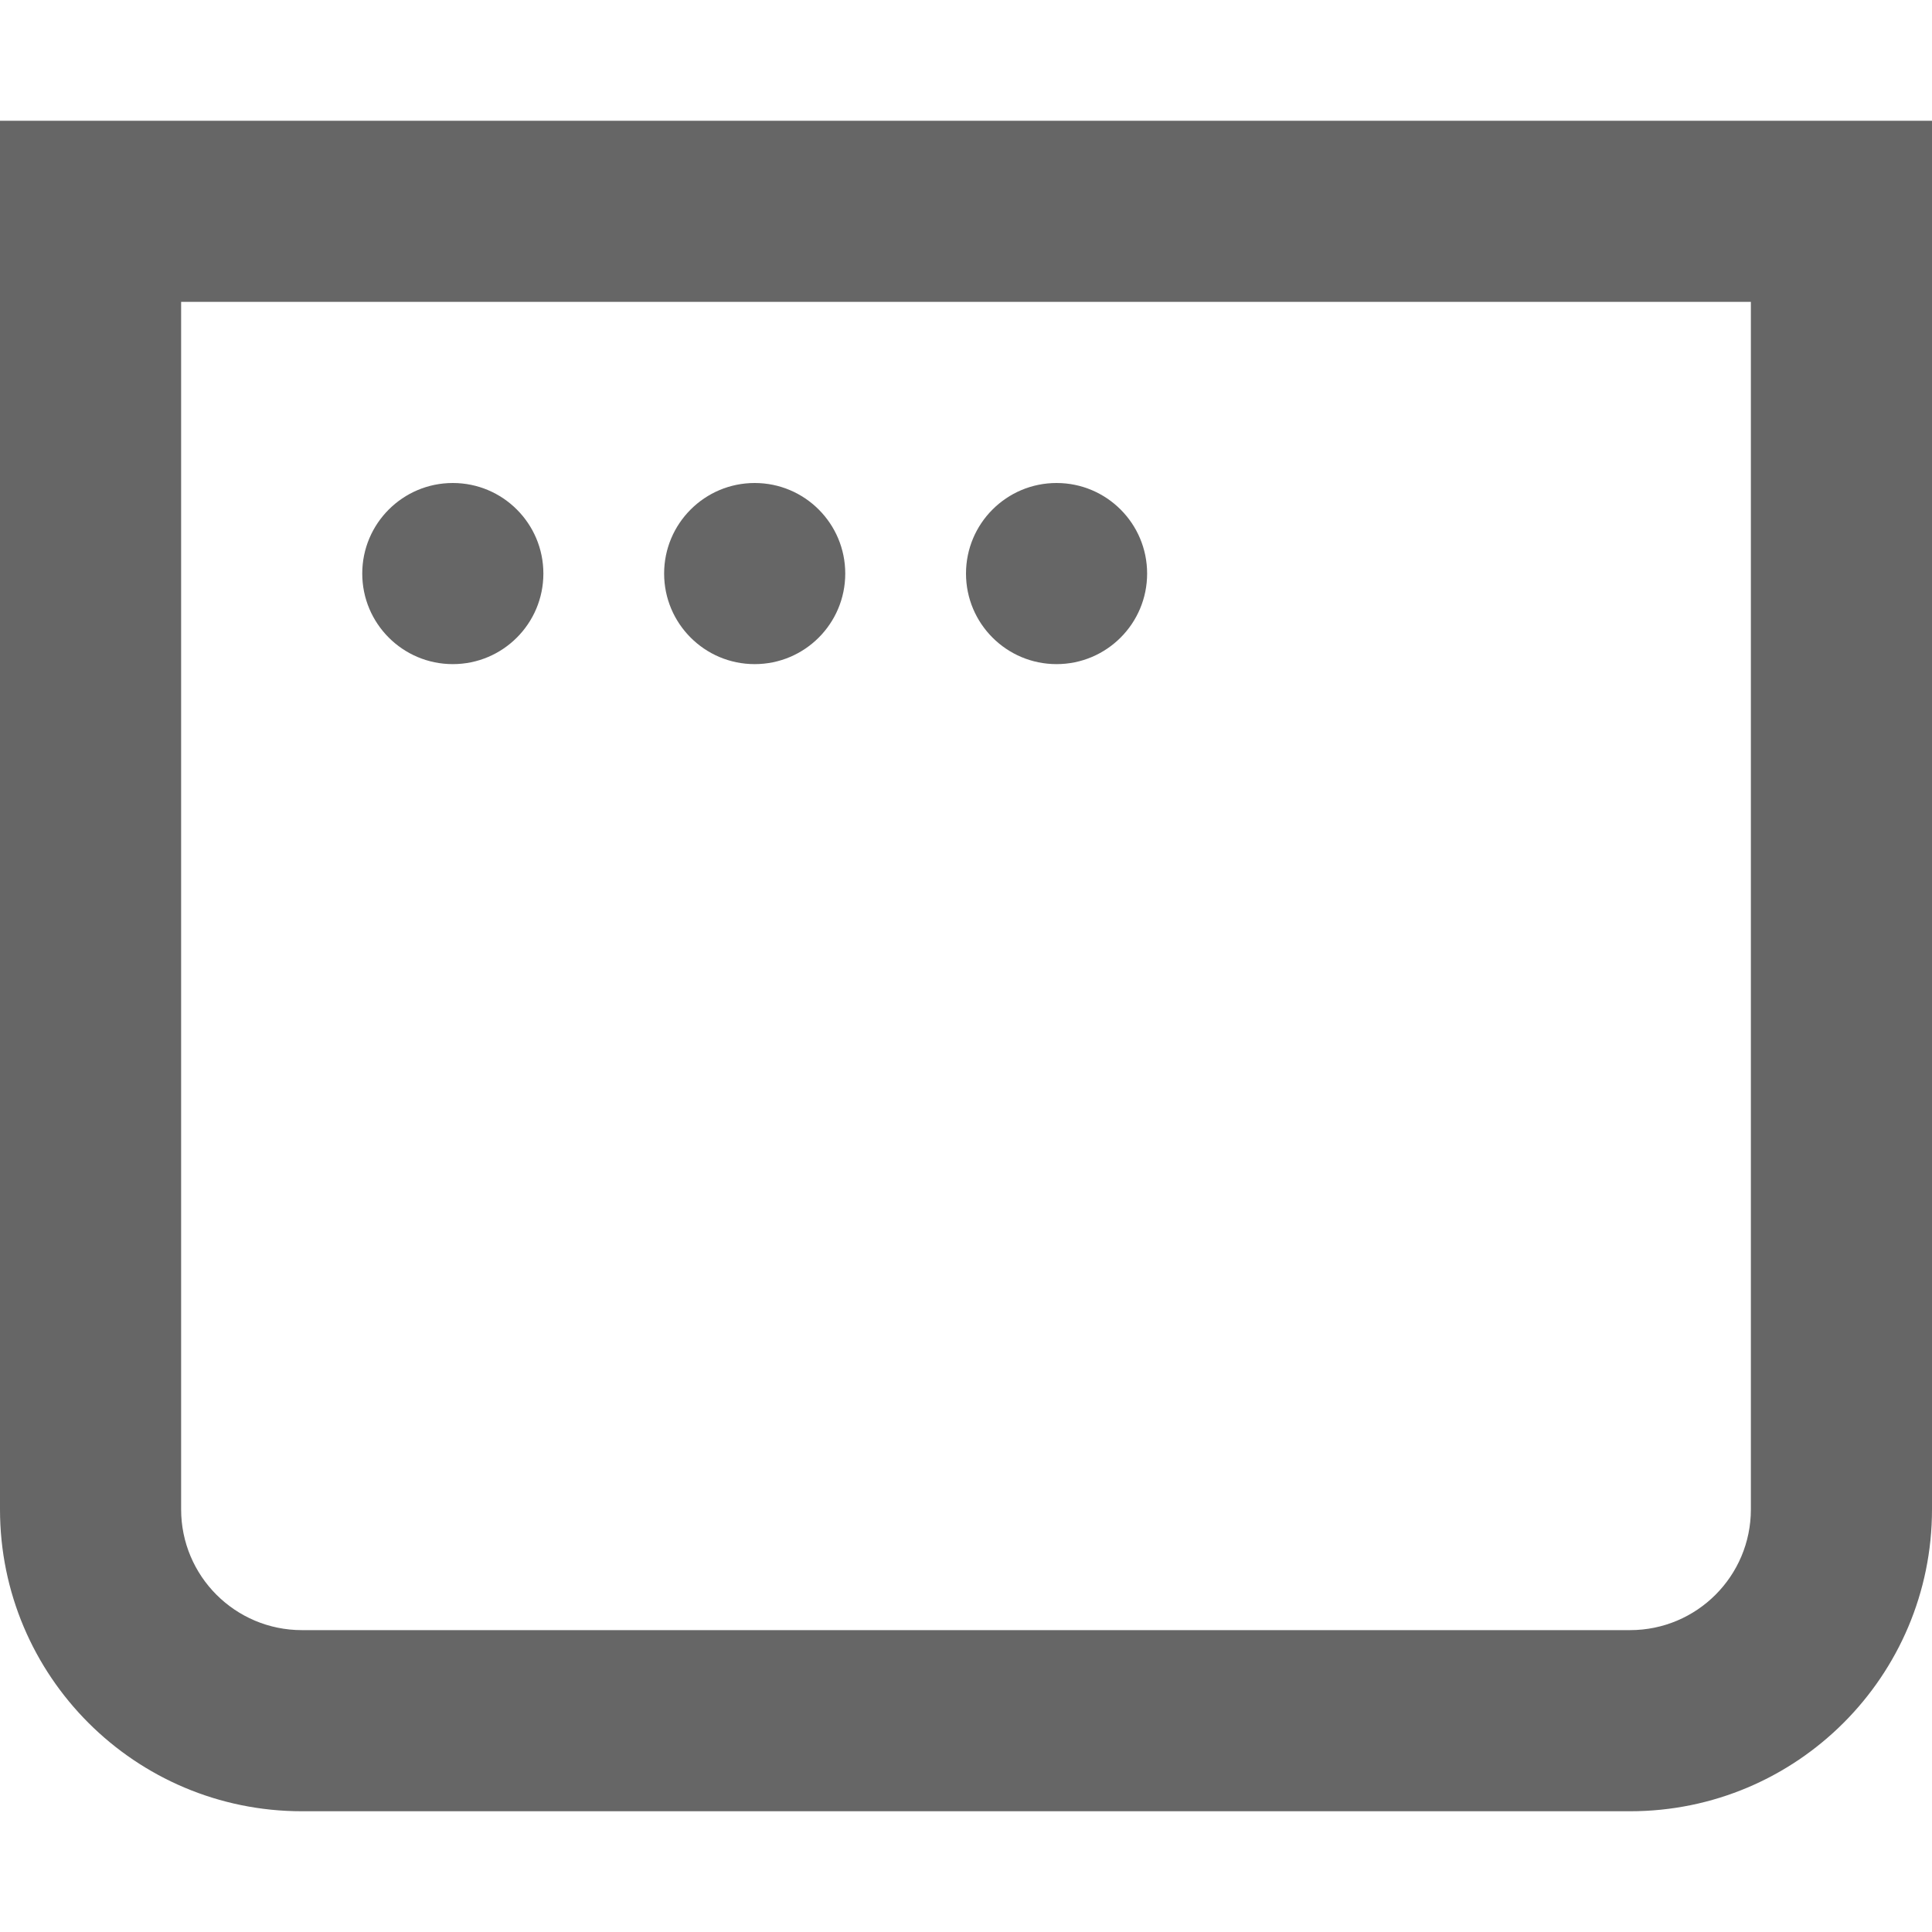
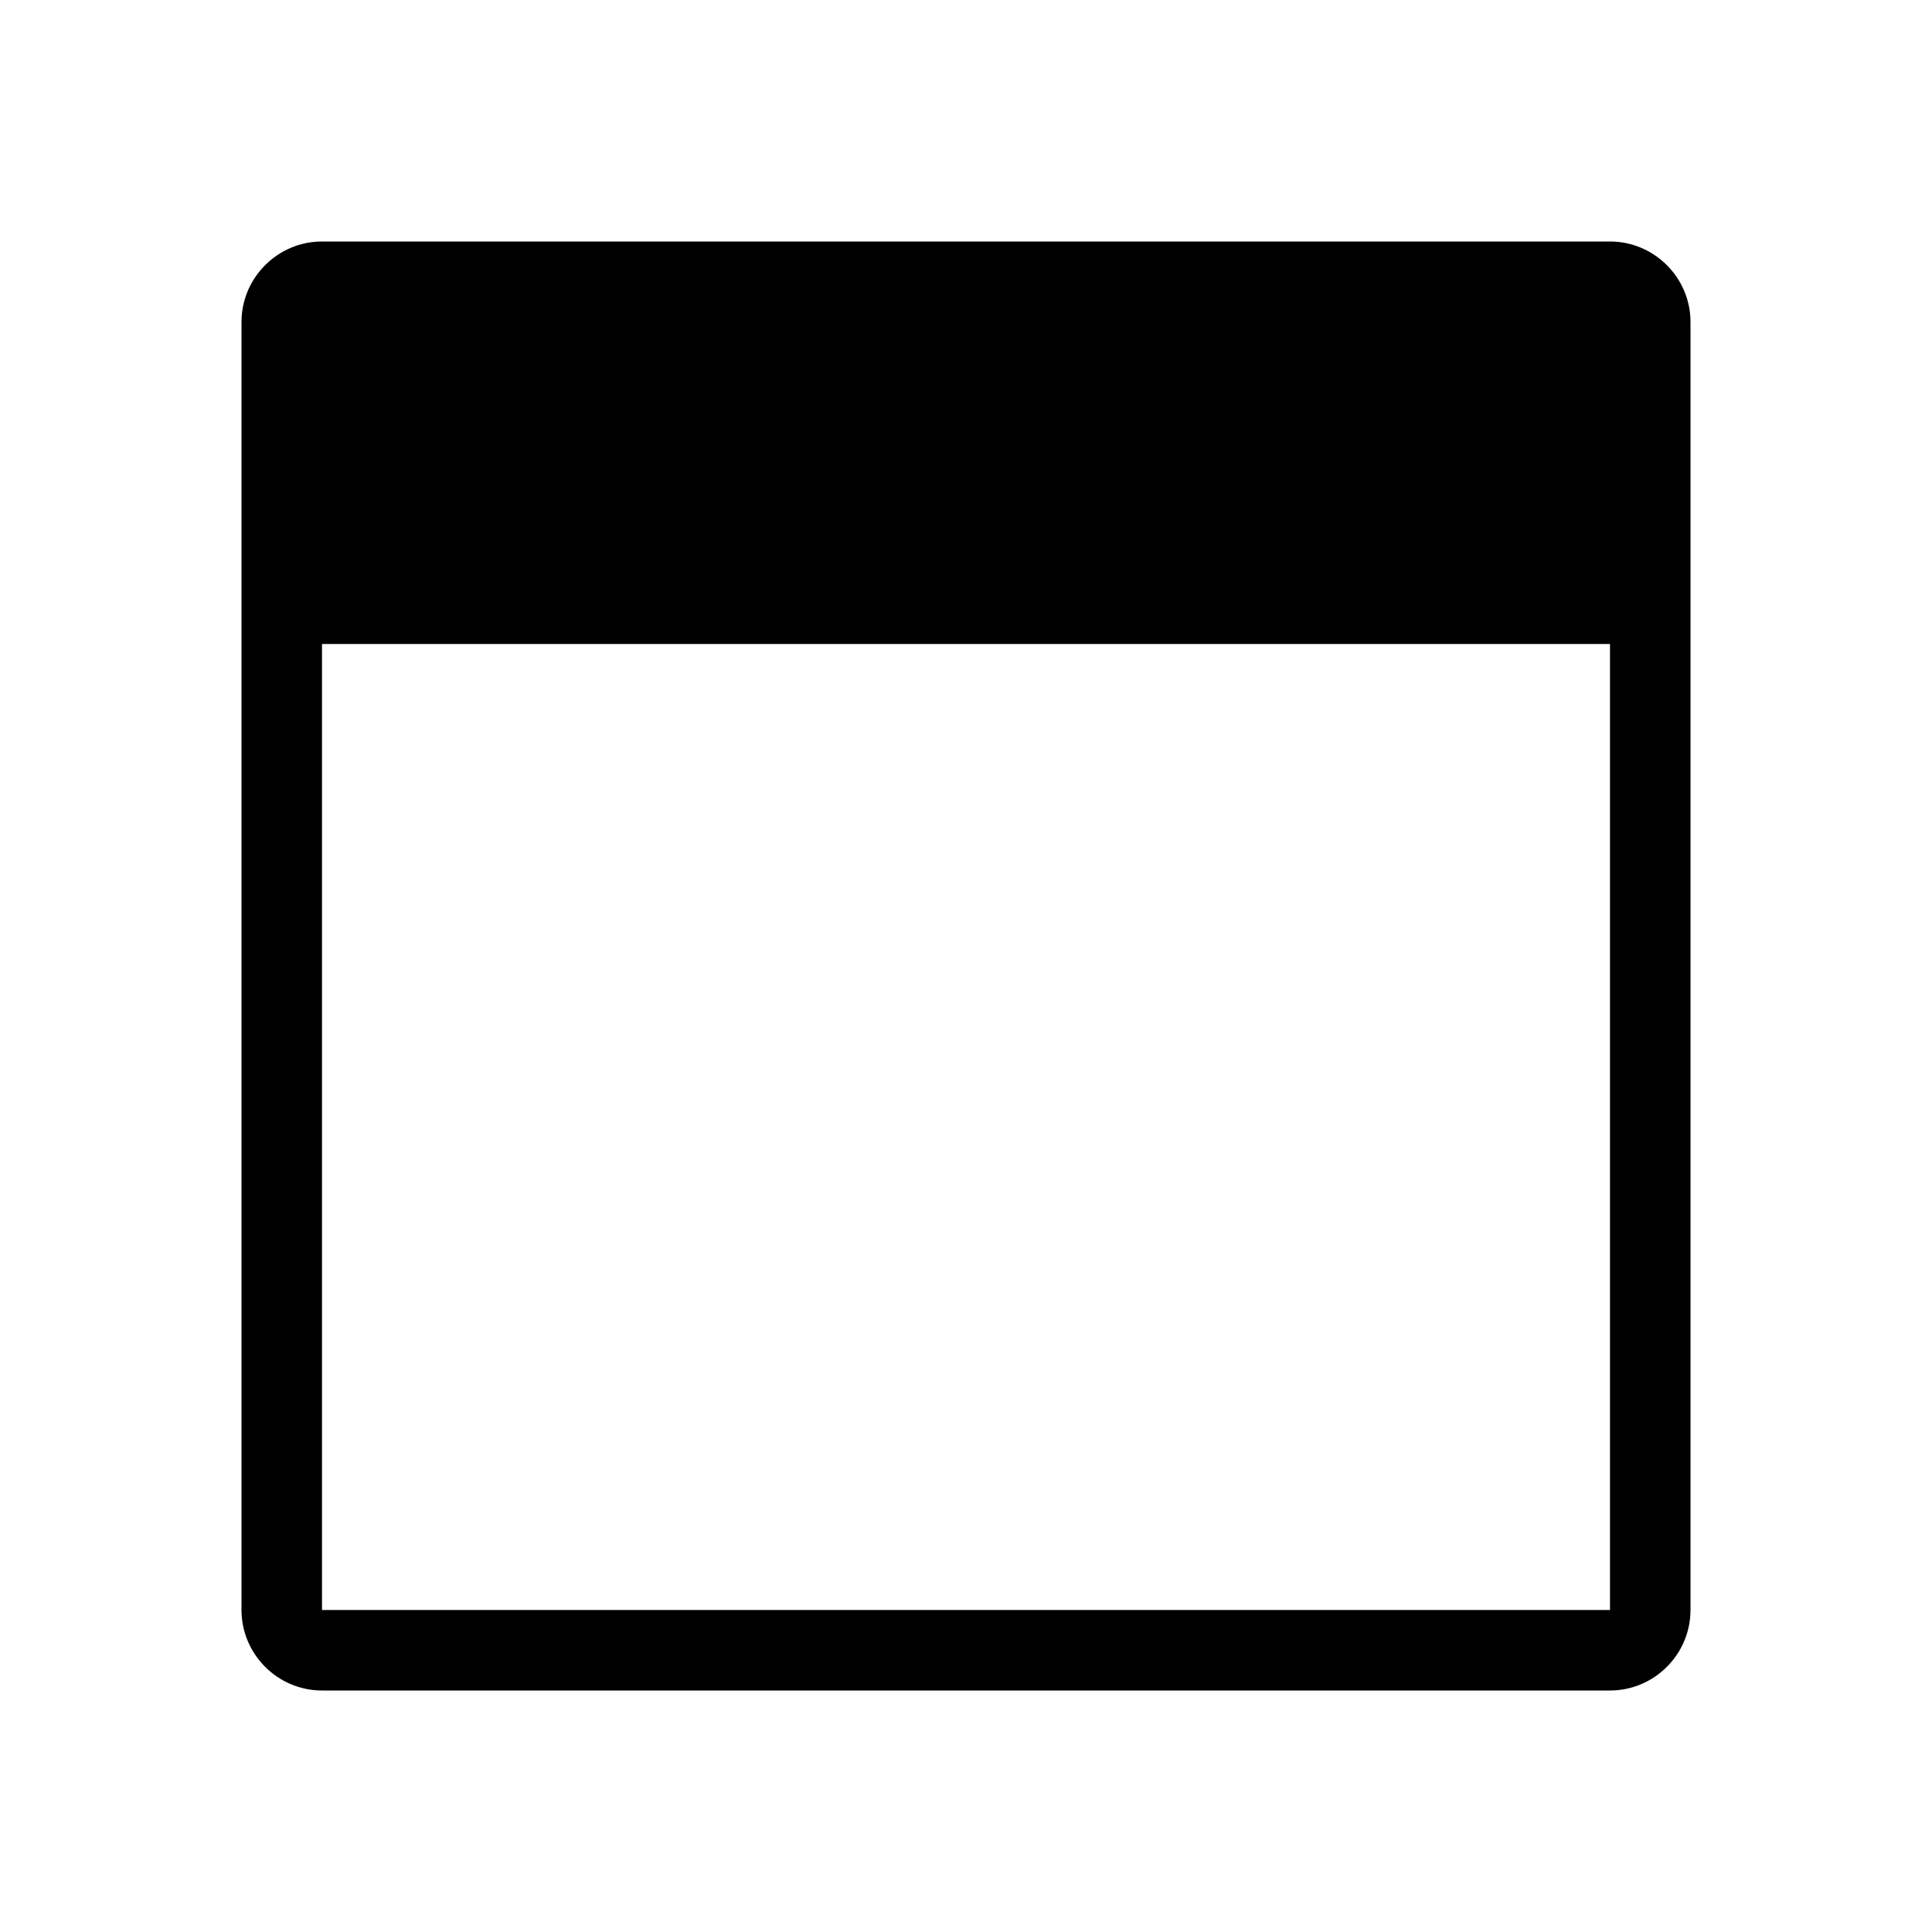
- <svg xmlns="http://www.w3.org/2000/svg" fill="none" viewBox="0 0 16 16">
-   <path fill-rule="evenodd" clip-rule="evenodd" d="M1.5 2.5h13v10a1 1 0 0 1-1 1h-11a1 1 0 0 1-1-1zM0 1h16v11.5a2.5 2.5 0 0 1-2.5 2.5h-11A2.5 2.5 0 0 1 0 12.5zm3.75 4.5a.75.75 0 1 0 0-1.5.75.75 0 0 0 0 1.5M7 4.75a.75.75 0 1 1-1.5 0 .75.75 0 0 1 1.5 0m1.75.75a.75.75 0 1 0 0-1.5.75.75 0 0 0 0 1.5" fill="#666" />
+ <svg xmlns="http://www.w3.org/2000/svg" width="24px" height="24px" viewBox="0 0 24 24" version="1.1">
+   <g stroke="none" stroke-width="1" fill="none" fill-rule="evenodd">
+     <path d="M4,3H20C20.55,3 21,3.45 21,4V20C21,20.55 20.55,21 20,21H4C3.45,21 3,20.55 3,20V4C3,3.45 3.45,3 4,3ZM4,8V20H20V8H4Z" fill="#000000" />
+   </g>
</svg>
